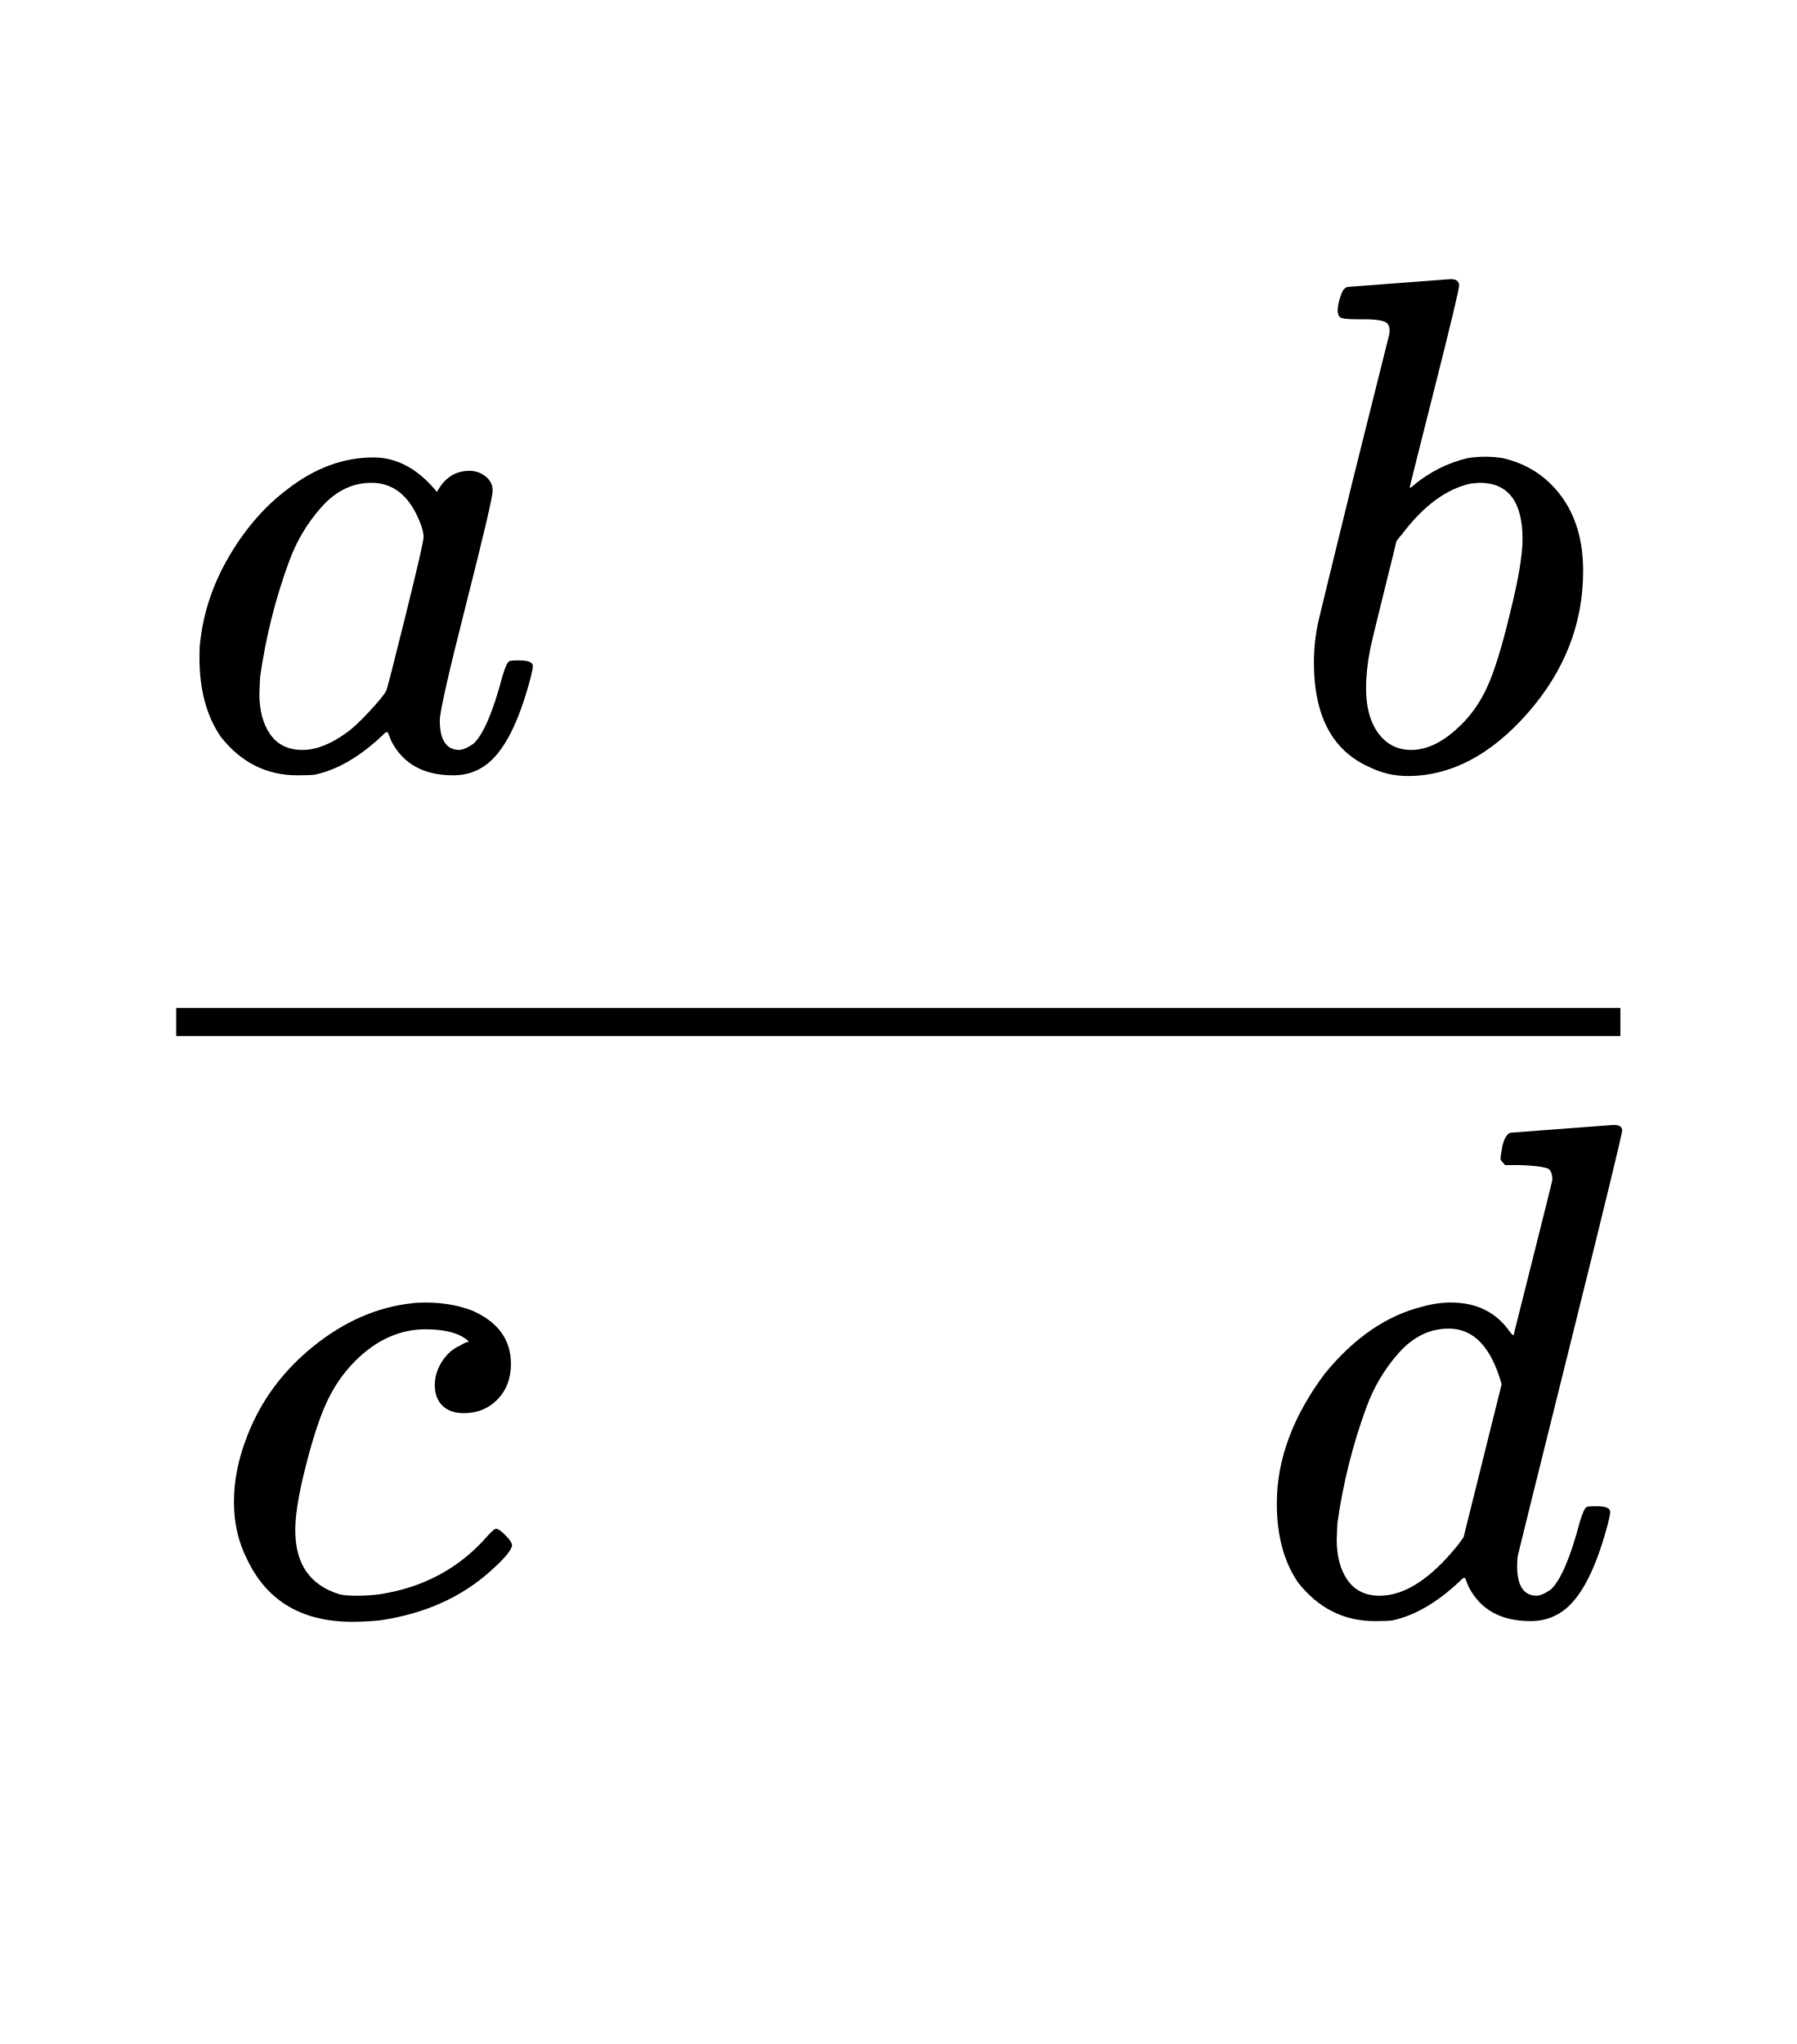
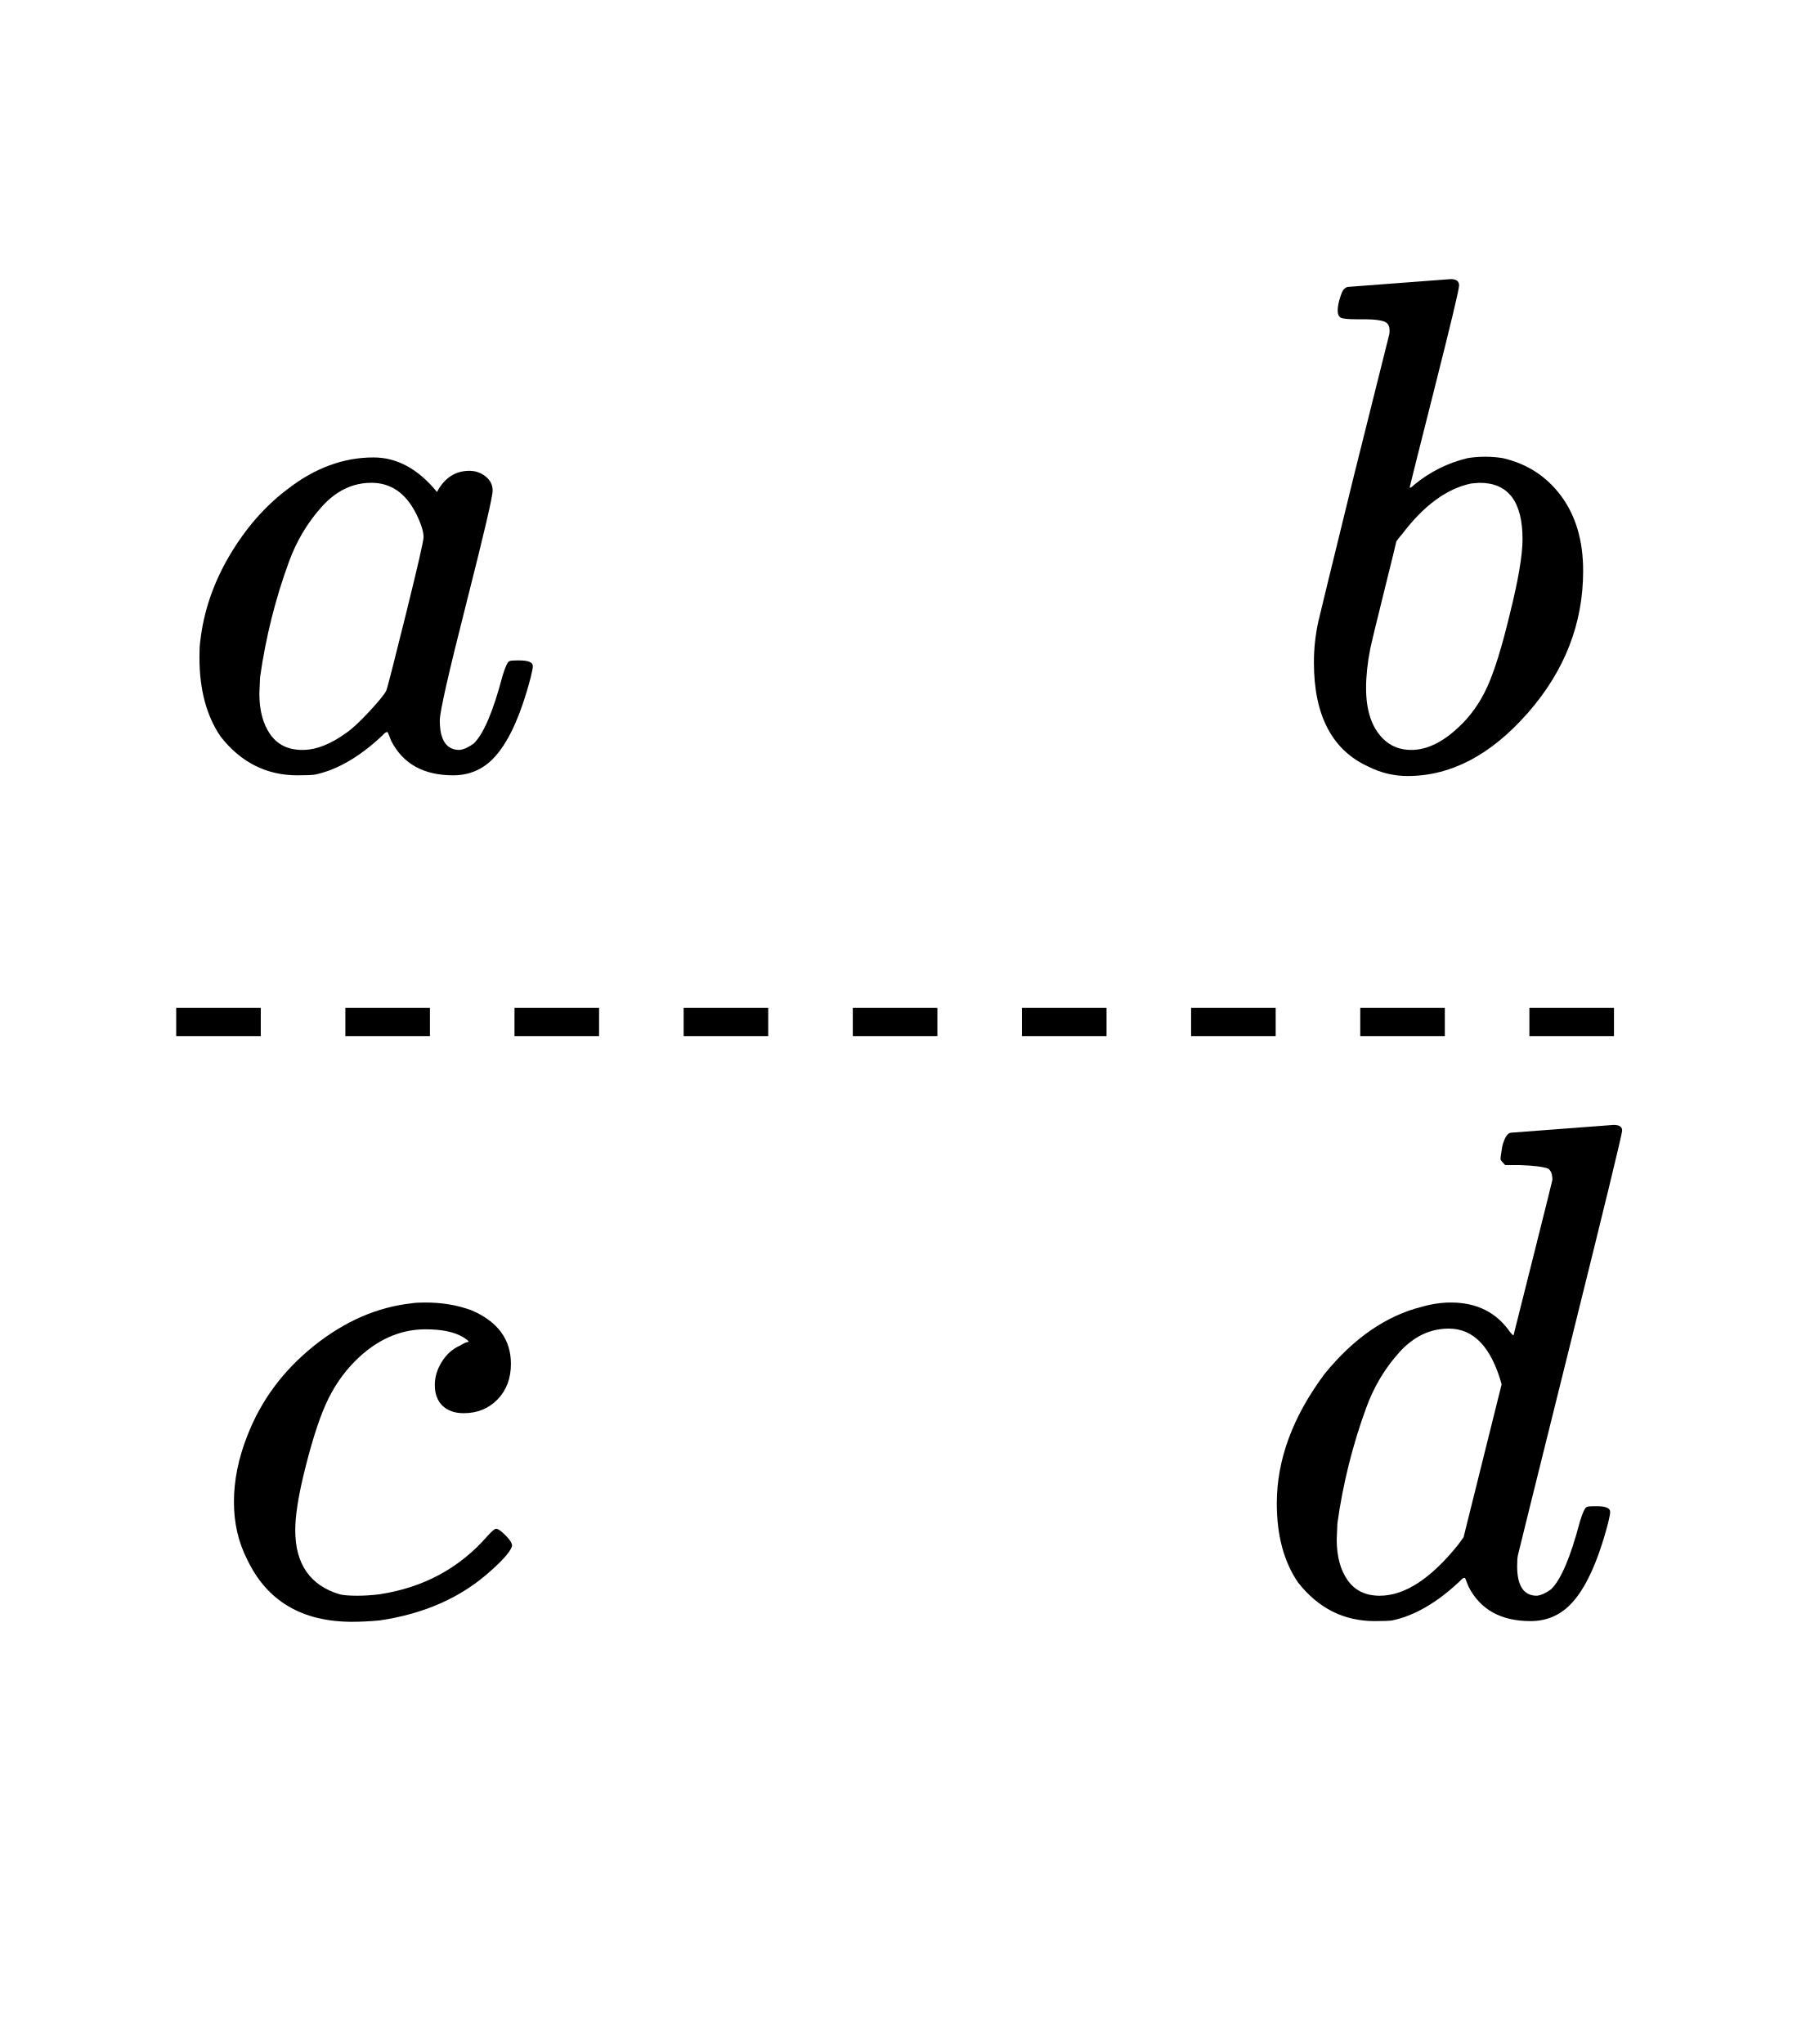
<svg xmlns="http://www.w3.org/2000/svg" viewBox="0 0 101.963 116" width="101.963" height="116">
-   <rect x="10" y="57.2" width="81.963" height="1.6" fill="rgba(0,0,0,1)" />
+   <line x1="10" y1="58" x2="91.963" y2="58" stroke="rgba(0,0,0,1)" stroke-width="1.6" stroke-dasharray="4.8 4.8" />
  <path d="M27.96 27.84 Q27.96 28.36 26.46 34.26 Q24.96 40.16 24.96 40.88 Q24.96 42.56 26.08 42.56 Q26.44 42.52 26.88 42.2 Q27.72 41.4 28.52 38.36 Q28.76 37.56 28.92 37.52 Q29 37.48 29.32 37.48 L29.48 37.48 Q30.24 37.48 30.24 37.8 Q30.24 37.96 30.12 38.44 Q29.24 41.8 27.96 43.08 Q27.04 44 25.72 44 Q23.2 44 22.2 42.04 Q22 41.52 22 41.56 Q21.96 41.52 21.84 41.6 Q21.76 41.68 21.68 41.76 Q19.76 43.56 17.88 43.96 Q17.64 44 16.88 44 Q14.24 44 12.52 41.8 Q11.32 40.04 11.32 37.32 Q11.32 36.68 11.36 36.44 Q11.64 33.88 13.02 31.54 Q14.4 29.2 16.32 27.76 Q18.64 25.96 21.2 25.96 Q23.2 25.96 24.8 27.92 Q25.44 26.72 26.64 26.72 Q27.16 26.72 27.56 27.04 Q27.96 27.36 27.96 27.84 L27.96 27.84 Z M14.72 39.36 Q14.72 40.8 15.34 41.68 Q15.96 42.56 17.16 42.56 Q18.32 42.56 19.64 41.6 Q20.12 41.28 20.94 40.4 Q21.76 39.52 21.92 39.2 Q22 39.04 23.02 34.92 Q24.04 30.8 24.04 30.48 Q24.04 30 23.6 29.12 Q22.72 27.4 21.08 27.4 Q19.48 27.4 18.26 28.76 Q17.04 30.12 16.4 31.88 Q15.24 35.04 14.76 38.44 Q14.76 38.56 14.74 38.88 Q14.72 39.2 14.72 39.36 L14.72 39.36 Z" fill="rgba(0,0,0,1)" fill-rule="evenodd" stroke="none" />
  <path d="M76.53 16.28 Q76.57 16.28 79.43 16.06 Q82.29 15.84 82.33 15.84 Q82.81 15.84 82.81 16.2 Q82.81 16.52 81.41 22.06 Q80.01 27.6 80.01 27.64 Q80.01 27.76 80.25 27.52 Q81.61 26.4 83.29 26 Q83.77 25.92 84.29 25.92 Q84.81 25.92 85.29 26 Q87.37 26.48 88.61 28.16 Q89.85 29.84 89.85 32.4 Q89.85 36.88 86.71 40.46 Q83.57 44.04 79.89 44.04 Q78.73 44.04 77.69 43.52 Q74.57 42.12 74.57 37.6 Q74.57 36.44 74.81 35.32 Q74.81 35.28 76.81 27.12 L78.85 18.96 Q78.93 18.4 78.59 18.26 Q78.25 18.12 77.45 18.12 Q77.17 18.12 77.01 18.12 Q76.17 18.12 76.05 18 Q75.81 17.8 76.01 17.04 Q76.17 16.48 76.29 16.4 Q76.41 16.28 76.53 16.28 L76.53 16.28 Z M86.41 30.6 Q86.41 27.4 83.97 27.4 Q83.89 27.4 83.71 27.42 Q83.53 27.44 83.49 27.44 Q81.41 27.88 79.57 30.32 Q79.49 30.4 79.37 30.56 L79.25 30.72 Q79.25 30.76 78.55 33.58 Q77.85 36.4 77.77 36.8 Q77.53 38.04 77.53 39.04 Q77.53 40.96 78.49 41.92 Q79.13 42.56 80.09 42.56 Q81.41 42.56 82.77 41.28 Q83.77 40.36 84.39 39.02 Q85.01 37.68 85.69 34.84 Q86.41 31.96 86.41 30.6 L86.41 30.6 Z" fill="rgba(0,0,0,1)" fill-rule="evenodd" stroke="none" />
  <path d="M28.997 77.4 Q28.997 78.64 28.237 79.42 Q27.477 80.2 26.317 80.2 Q25.557 80.2 25.117 79.78 Q24.677 79.36 24.677 78.6 Q24.677 77.92 25.077 77.28 Q25.477 76.64 26.117 76.36 Q26.437 76.16 26.557 76.16 Q26.717 76.16 26.277 75.88 Q25.517 75.44 24.157 75.44 Q21.957 75.44 20.157 77.24 Q19.117 78.28 18.477 79.72 Q17.837 81.16 17.197 83.84 Q16.757 85.72 16.757 86.84 Q16.757 89.72 19.277 90.48 Q19.597 90.56 20.277 90.56 Q20.877 90.56 21.517 90.48 Q25.277 89.92 27.677 87.16 Q28.037 86.76 28.157 86.76 Q28.317 86.76 28.677 87.12 Q29.157 87.6 29.037 87.8 Q28.877 88.24 27.837 89.16 Q25.357 91.4 21.557 91.96 Q20.677 92.04 19.997 92.04 Q15.717 92.04 14.037 88.52 Q13.277 87.04 13.277 85.24 Q13.277 83.4 14.037 81.48 Q15.197 78.48 17.817 76.38 Q20.437 74.28 23.397 73.96 Q23.637 73.92 24.157 73.92 Q25.557 73.92 26.757 74.36 Q28.997 75.32 28.997 77.4 L28.997 77.4 Z" fill="rgba(0,0,0,1)" fill-rule="evenodd" stroke="none" />
  <path d="M85.784 64.28 Q85.824 64.28 88.684 64.06 Q91.544 63.84 91.584 63.84 Q92.064 63.84 92.064 64.16 Q92.064 64.44 89.124 76.26 Q86.184 88.08 86.144 88.28 Q86.104 88.48 86.104 88.88 Q86.104 90.56 87.224 90.56 Q87.584 90.52 88.024 90.2 Q88.864 89.4 89.664 86.36 Q89.904 85.56 90.064 85.52 Q90.144 85.48 90.464 85.48 L90.624 85.48 Q91.384 85.48 91.384 85.8 Q91.384 85.96 91.264 86.44 Q90.384 89.8 89.104 91.08 Q88.184 92 86.864 92 Q84.344 92 83.344 90.04 Q83.144 89.52 83.144 89.56 Q83.104 89.52 82.984 89.6 Q82.904 89.68 82.824 89.76 Q80.904 91.56 79.024 91.96 Q78.784 92 78.024 92 Q75.384 92 73.664 89.8 Q72.464 88.04 72.464 85.32 Q72.464 81.6 75.184 77.96 Q77.664 74.92 80.704 74.16 Q81.544 73.92 82.344 73.92 Q84.544 73.92 85.704 75.6 Q85.904 75.84 85.904 75.76 Q85.944 75.6 87.004 71.38 Q88.064 67.16 88.104 66.96 Q88.104 66.48 87.864 66.32 Q87.424 66.16 86.264 66.12 L85.424 66.12 Q85.184 65.88 85.164 65.8 Q85.144 65.72 85.264 65.04 Q85.464 64.28 85.784 64.28 L85.784 64.28 Z M85.224 78.56 Q84.344 75.4 82.224 75.4 Q80.624 75.4 79.404 76.76 Q78.184 78.12 77.544 79.88 Q76.384 83.04 75.904 86.44 Q75.904 86.56 75.884 86.88 Q75.864 87.2 75.864 87.36 Q75.864 88.8 76.484 89.68 Q77.104 90.56 78.304 90.56 Q80.424 90.56 82.744 87.68 L83.064 87.24 Q83.424 85.8 84.144 82.9 Q84.864 80 85.224 78.56 L85.224 78.56 Z" fill="rgba(0,0,0,1)" fill-rule="evenodd" stroke="none" />
</svg>
